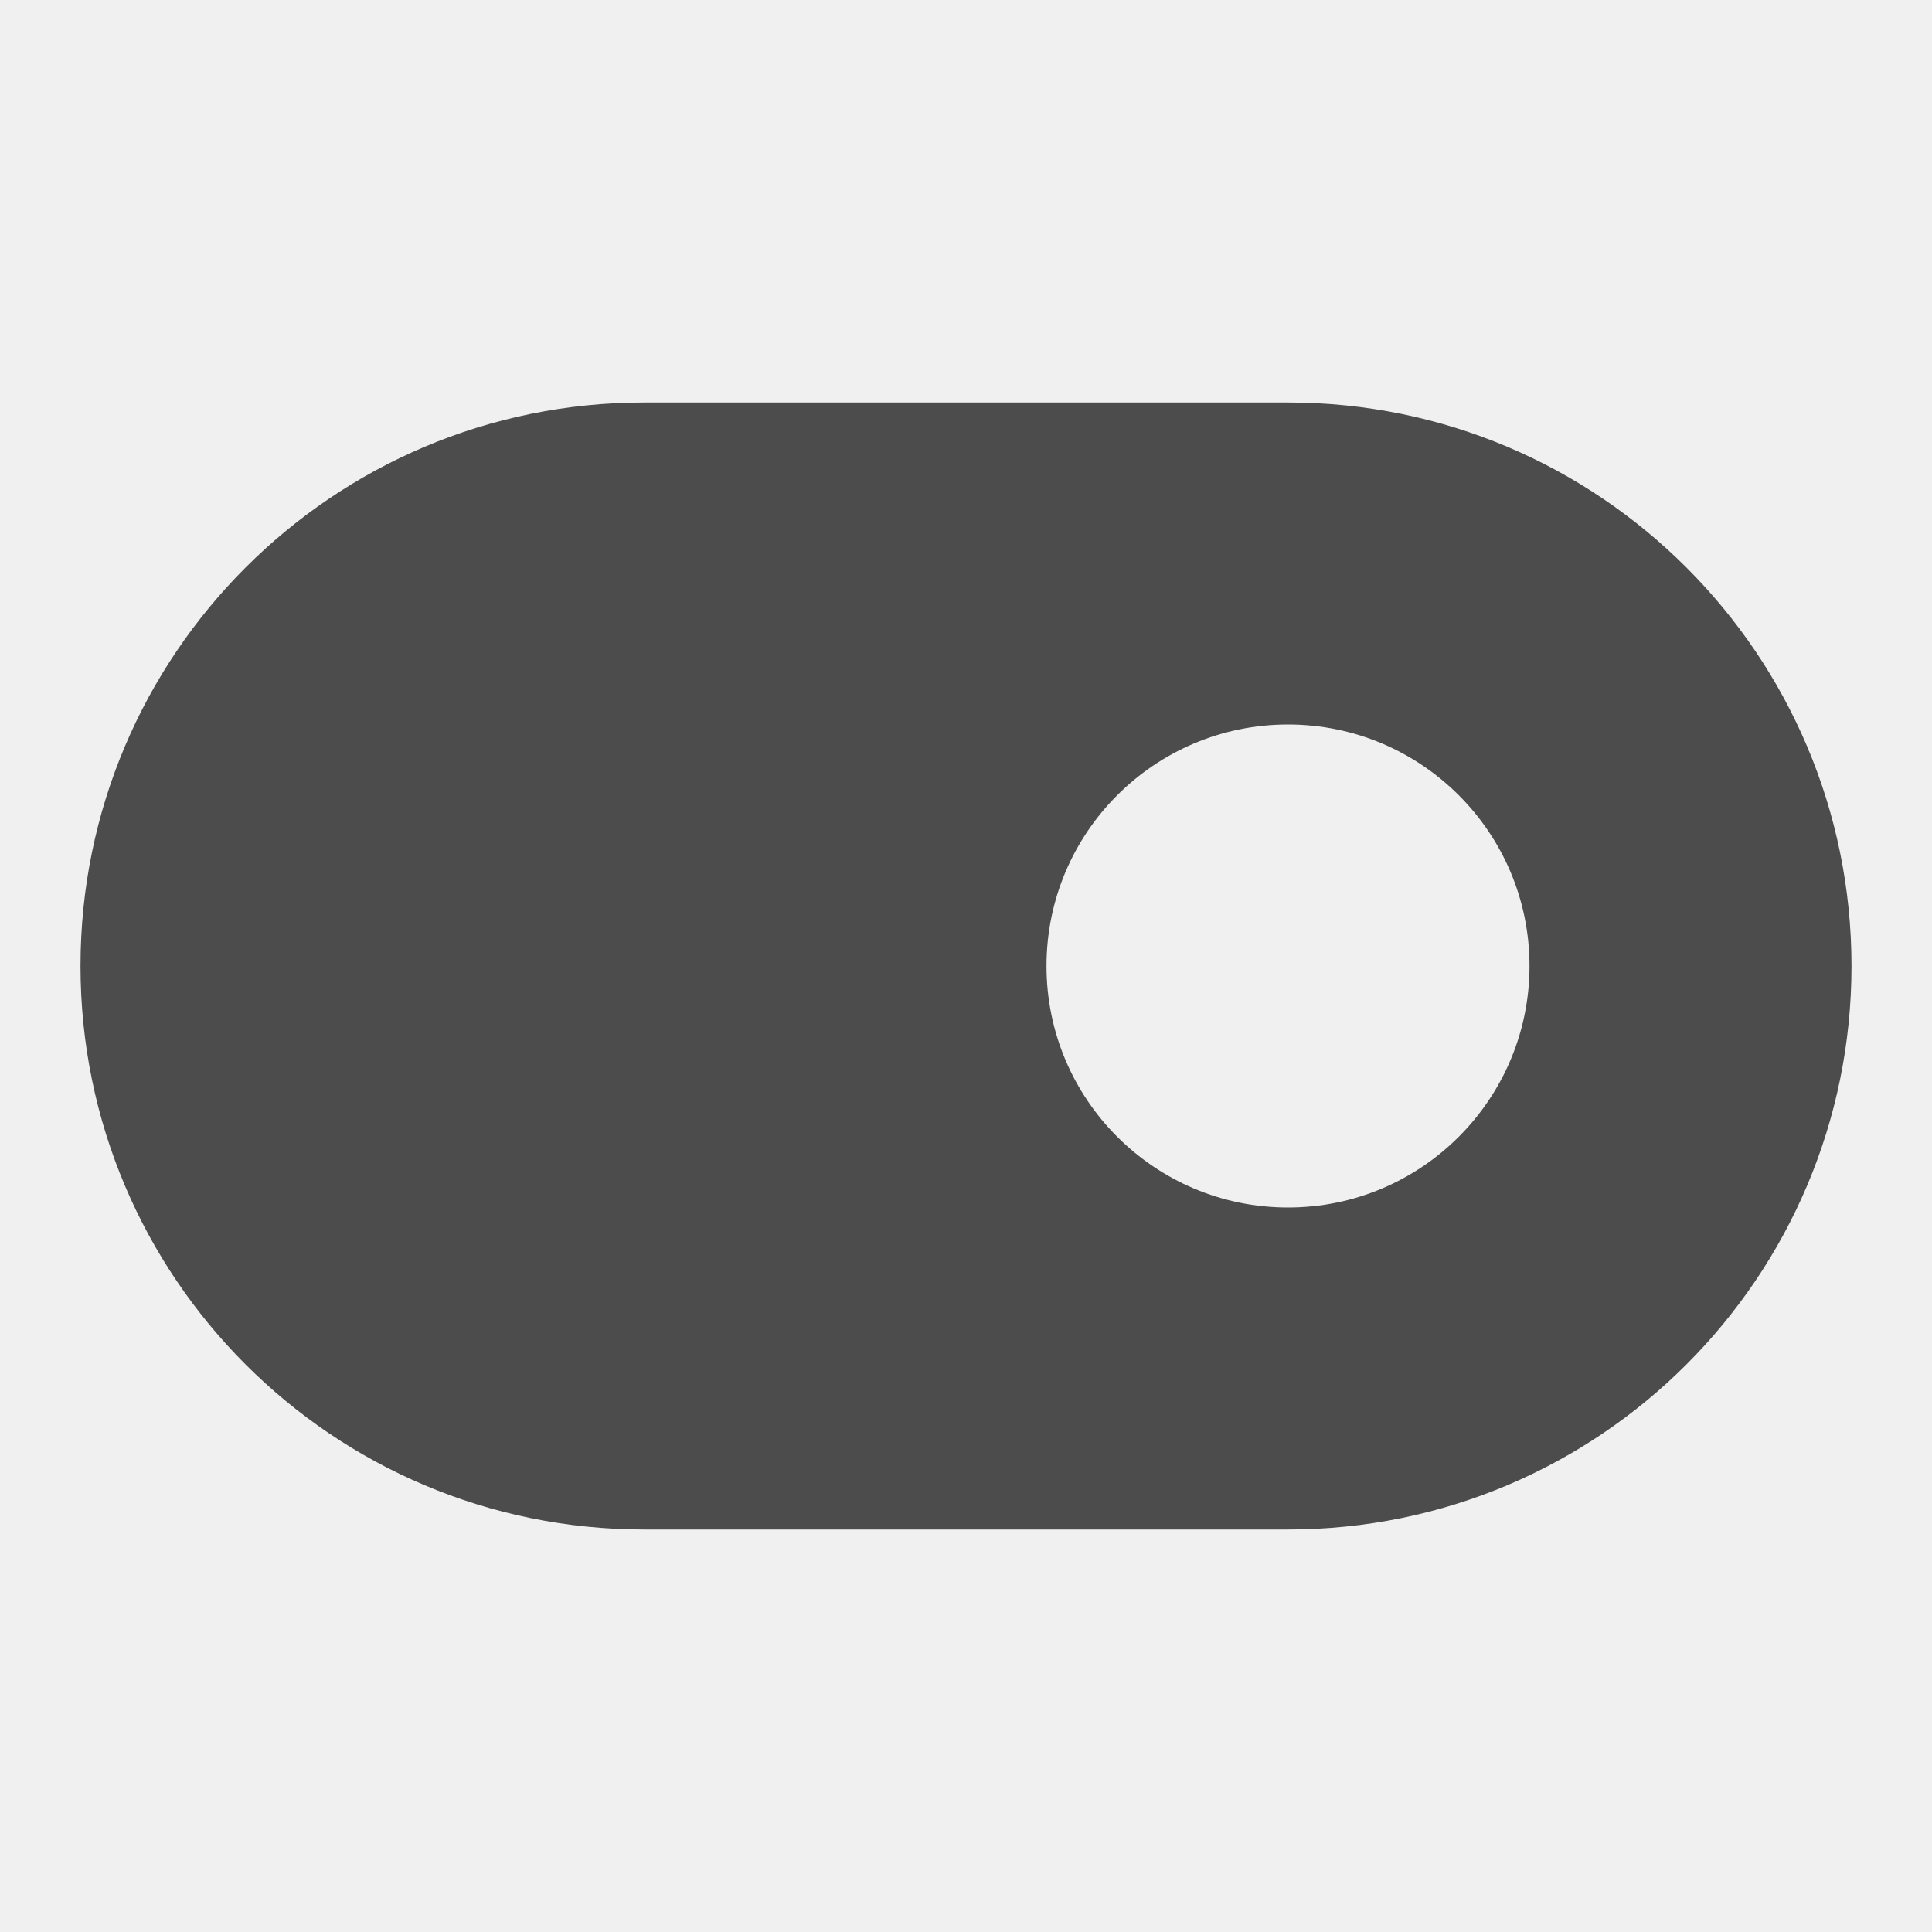
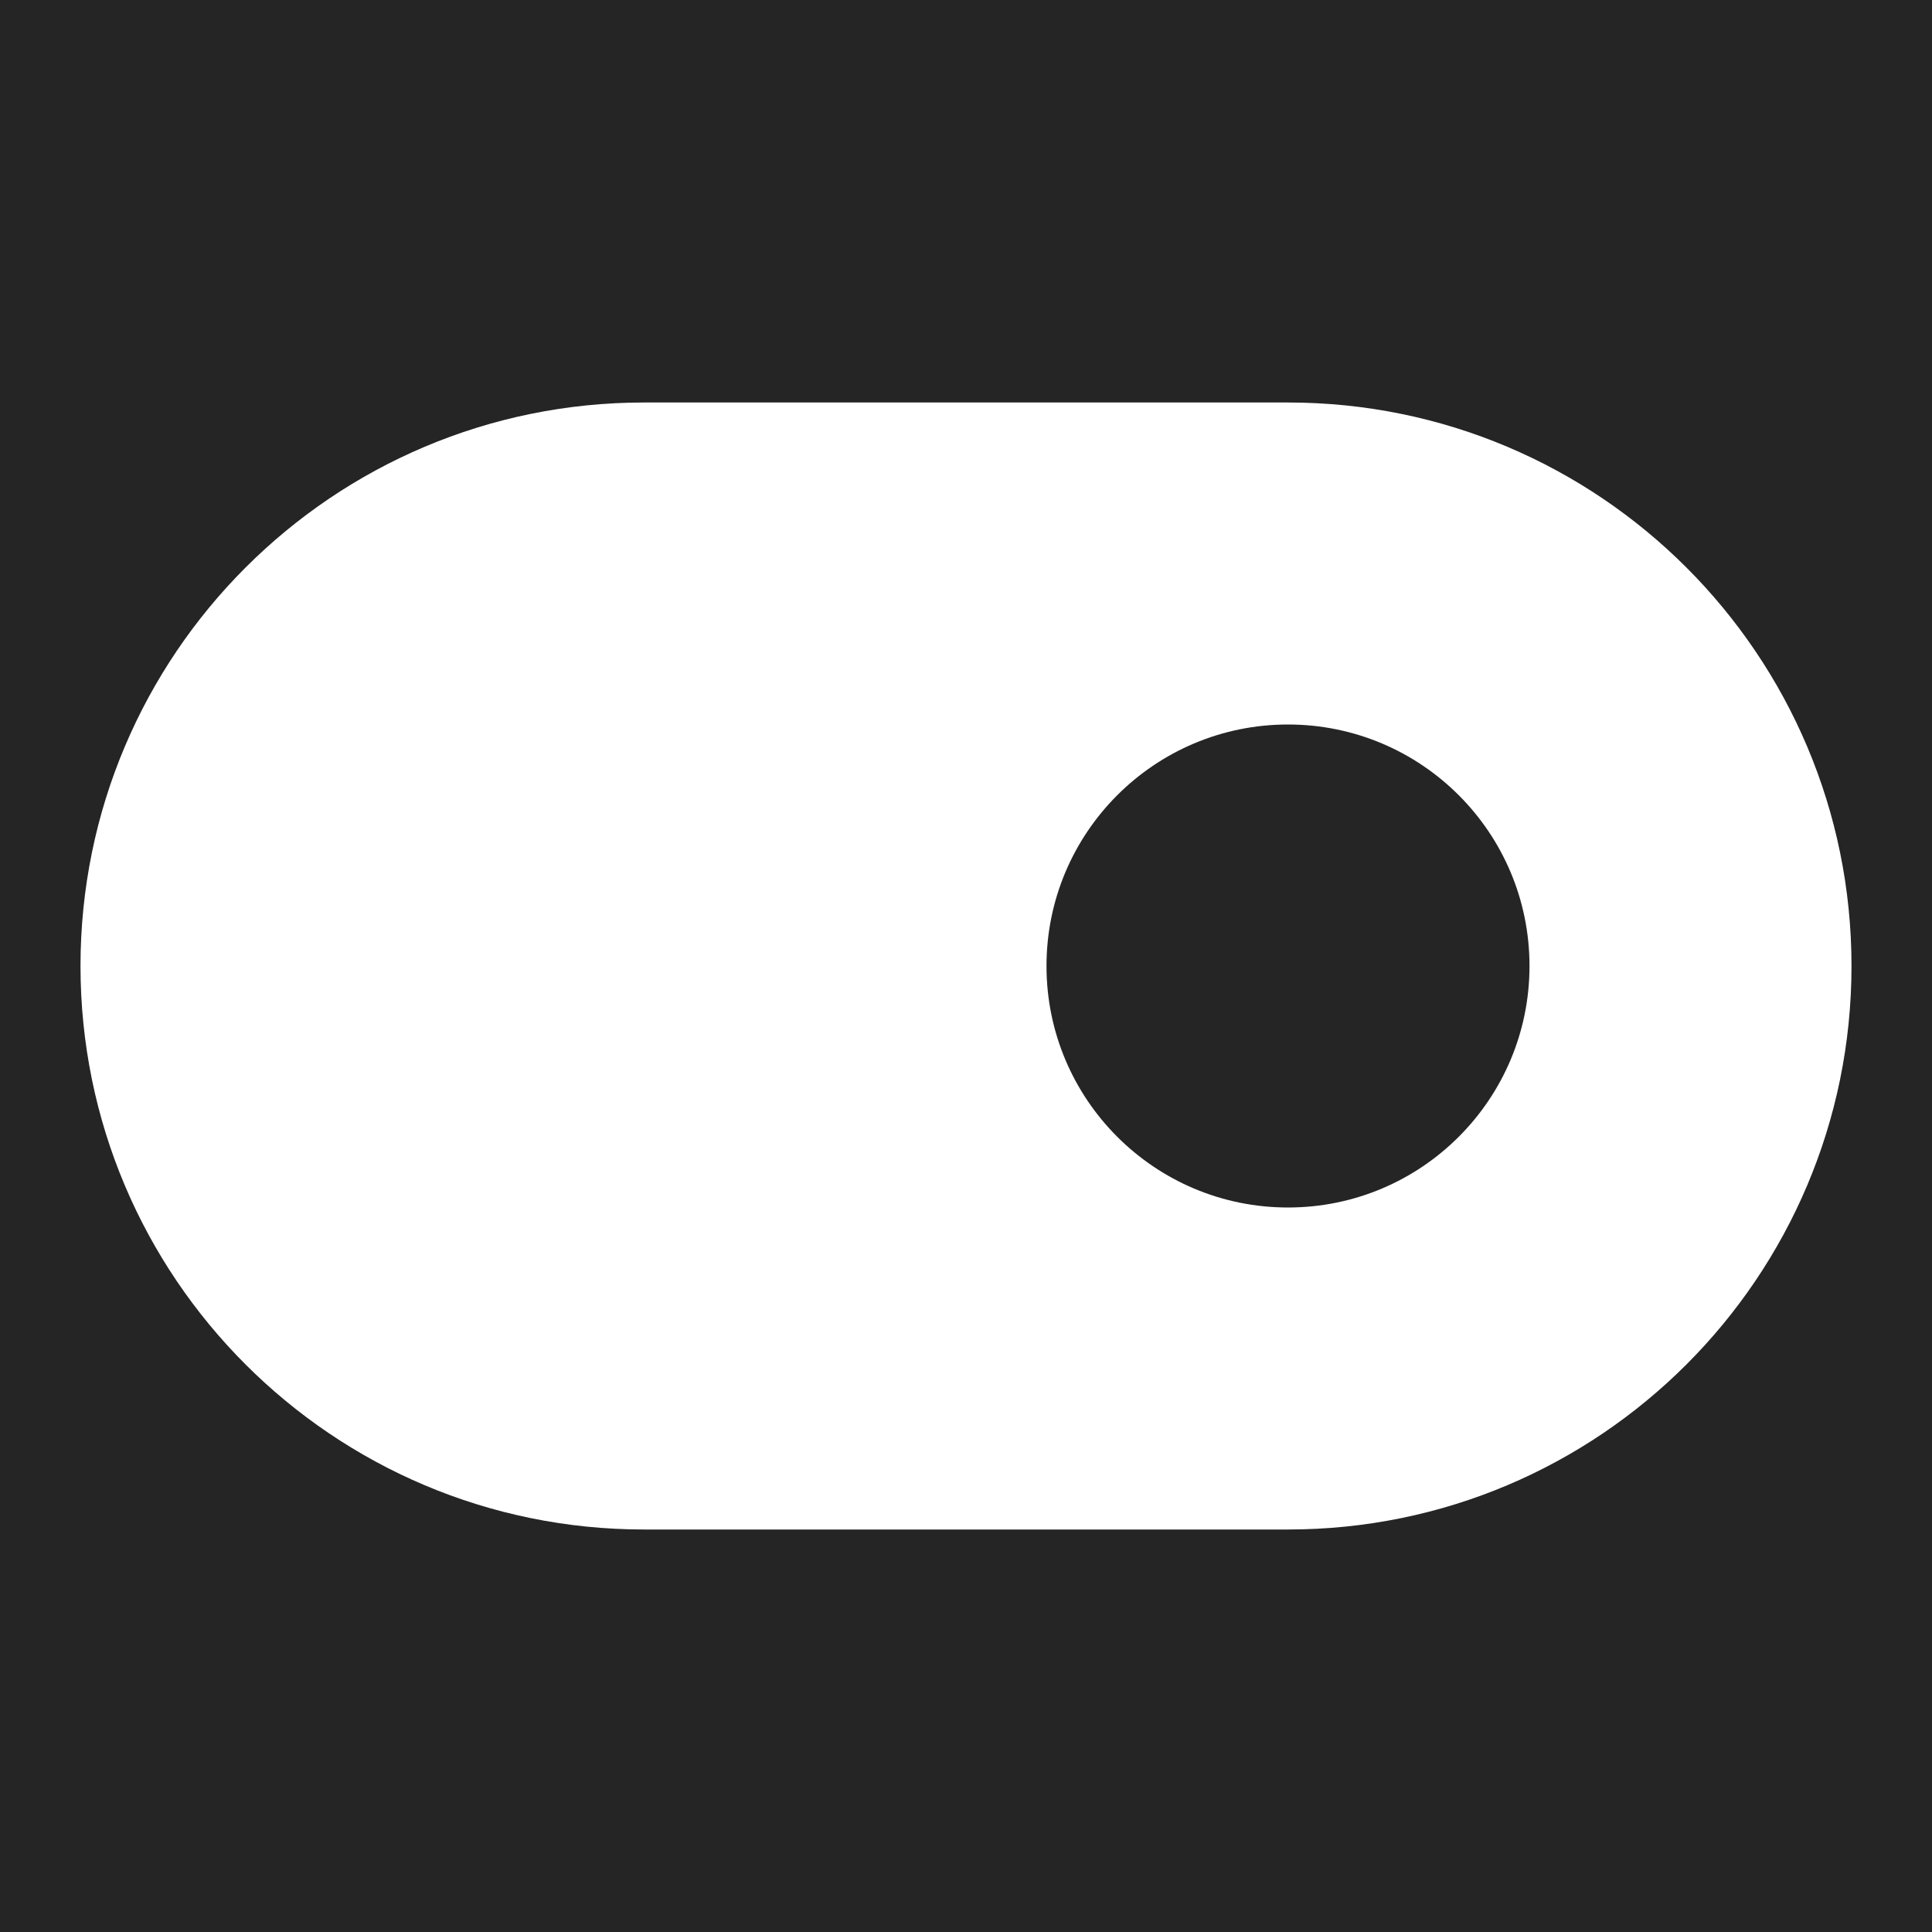
- <svg xmlns="http://www.w3.org/2000/svg" viewBox="0 0 24 24" fill="rgba(0,0,0,0.68)">
+ <svg xmlns="http://www.w3.org/2000/svg" viewBox="0 0 24 24" fill="#FFFFFF">
+   <rect width="24" height="24" fill="#252526" x="0" y="0" />
  <path d="M8 5H16C19.866 5 23 8.134 23 12C23 15.866 19.866 19 16 19H8C4.134 19 1 15.866 1 12C1 8.134 4.134 5 8 5ZM16 15C17.657 15 19 13.657 19 12C19 10.343 17.657 9 16 9C14.343 9 13 10.343 13 12C13 13.657 14.343 15 16 15Z" />
</svg>
